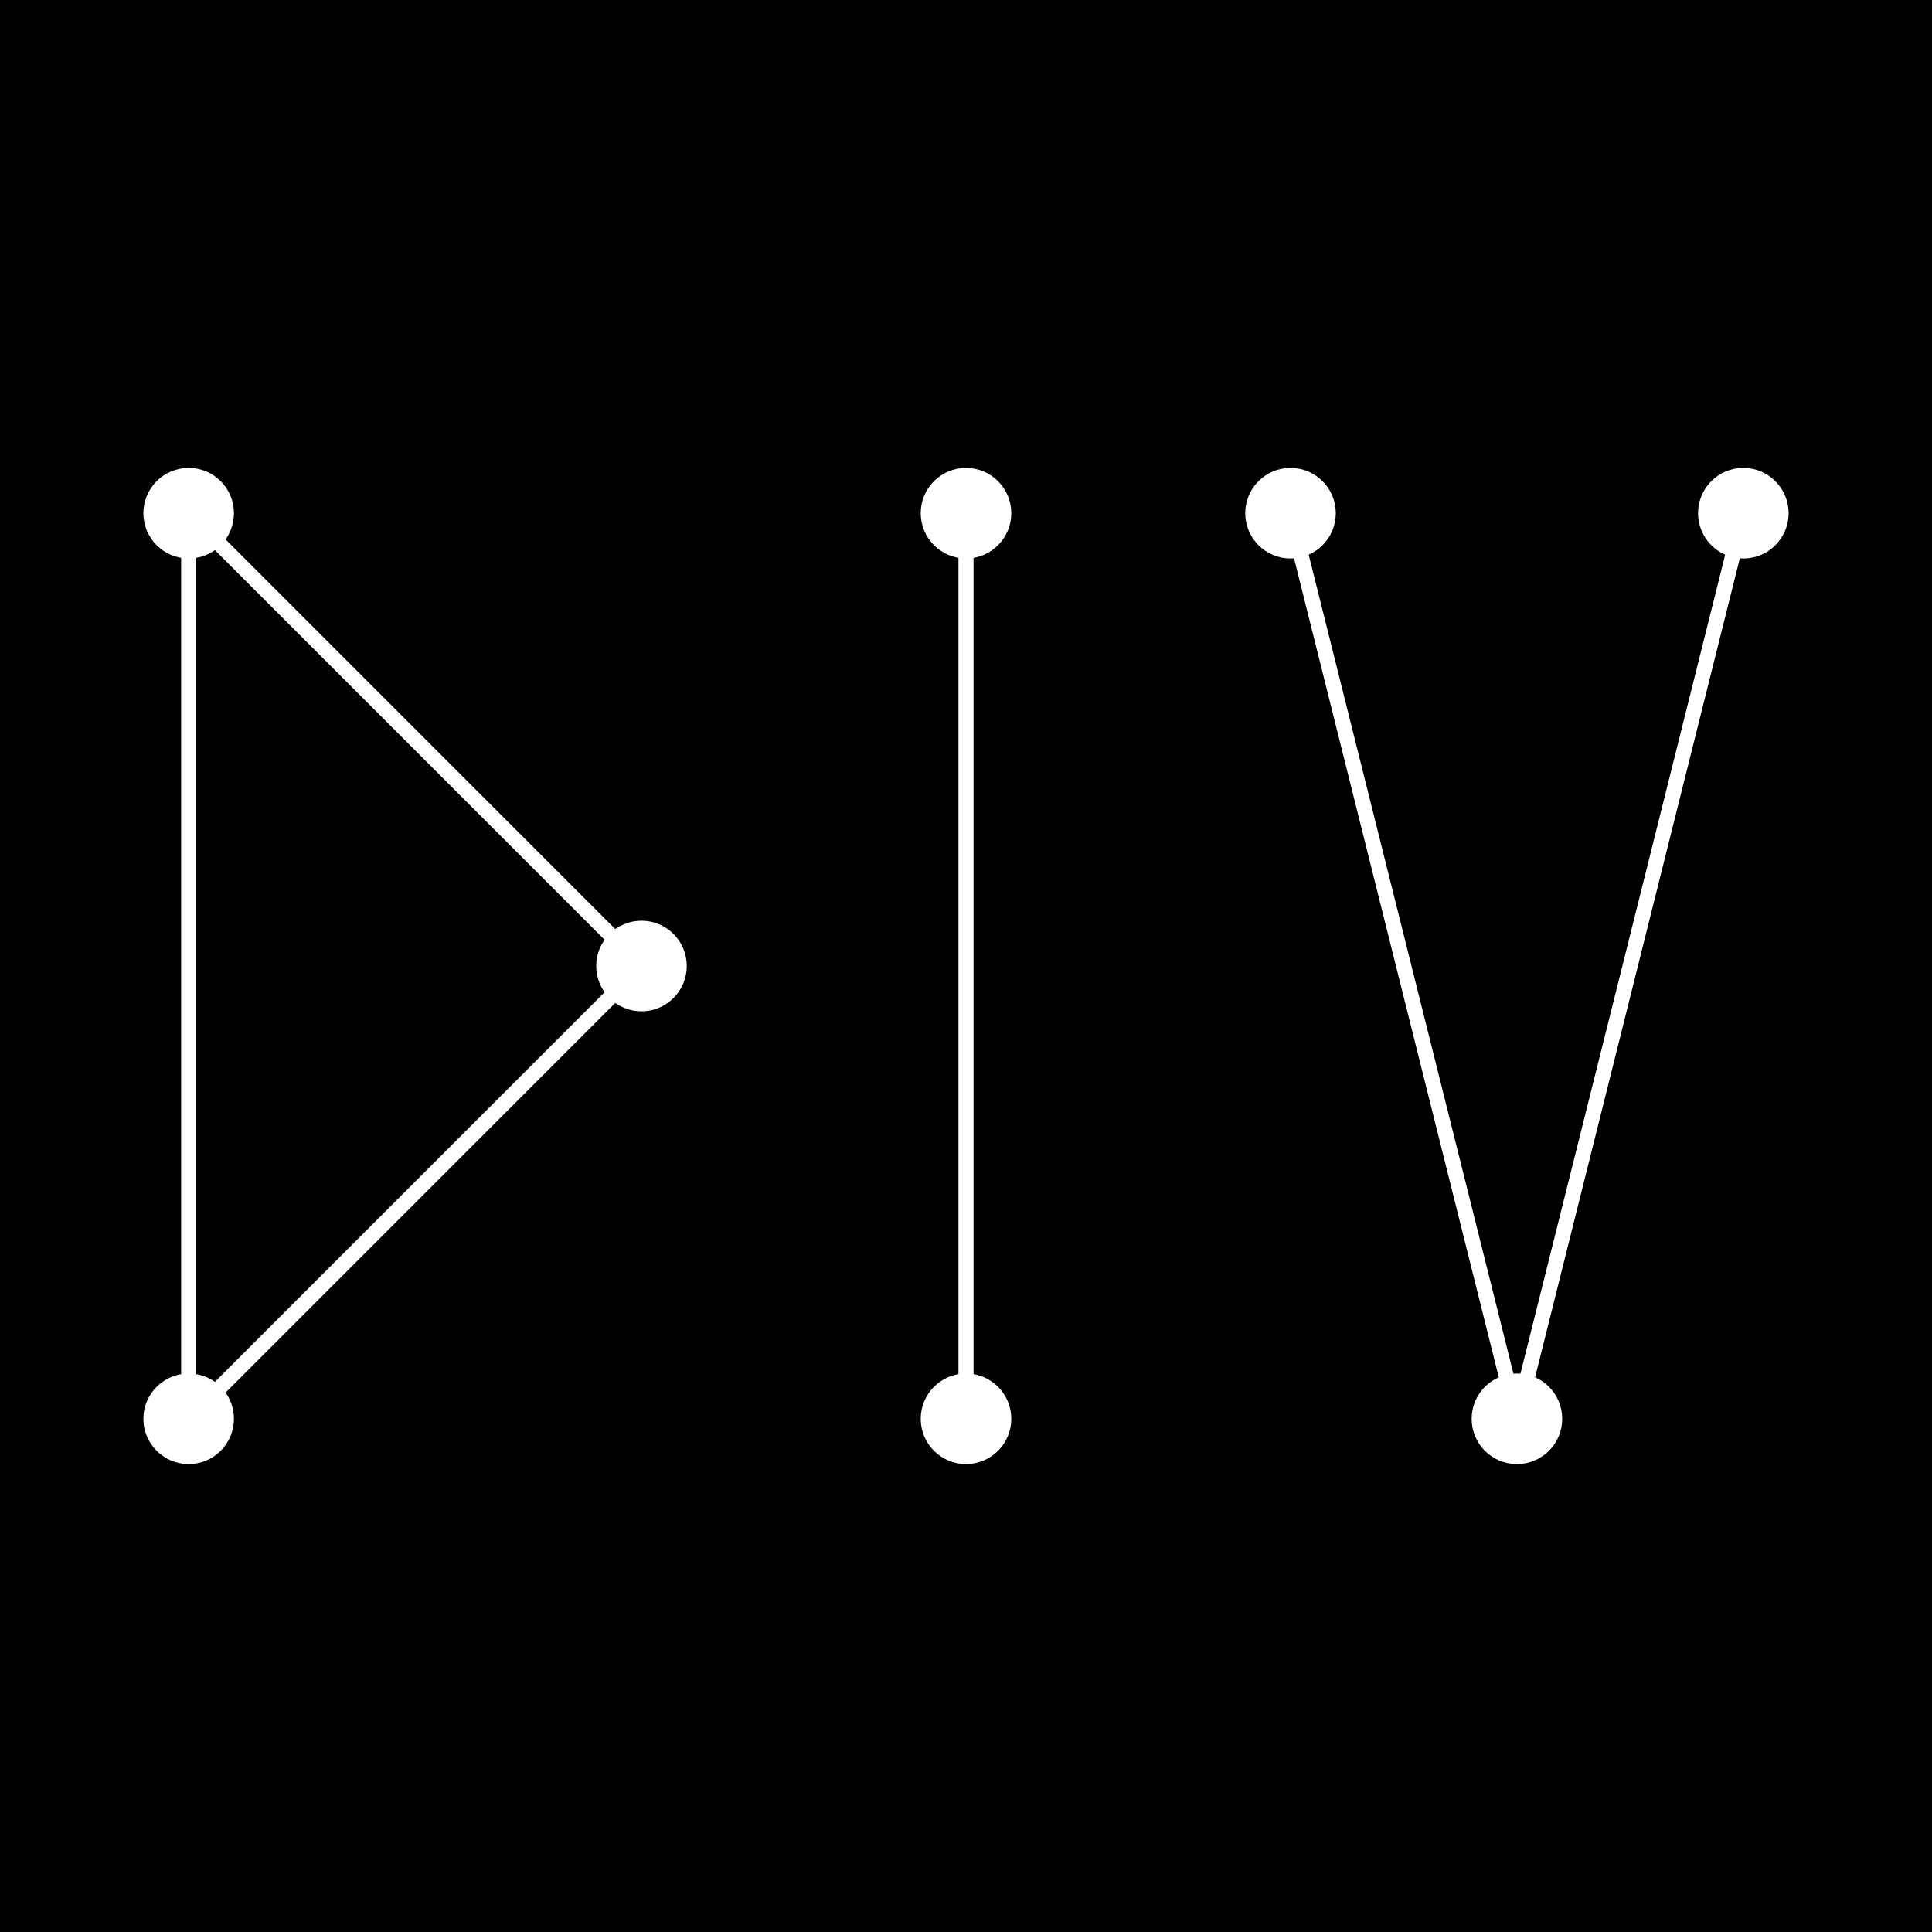
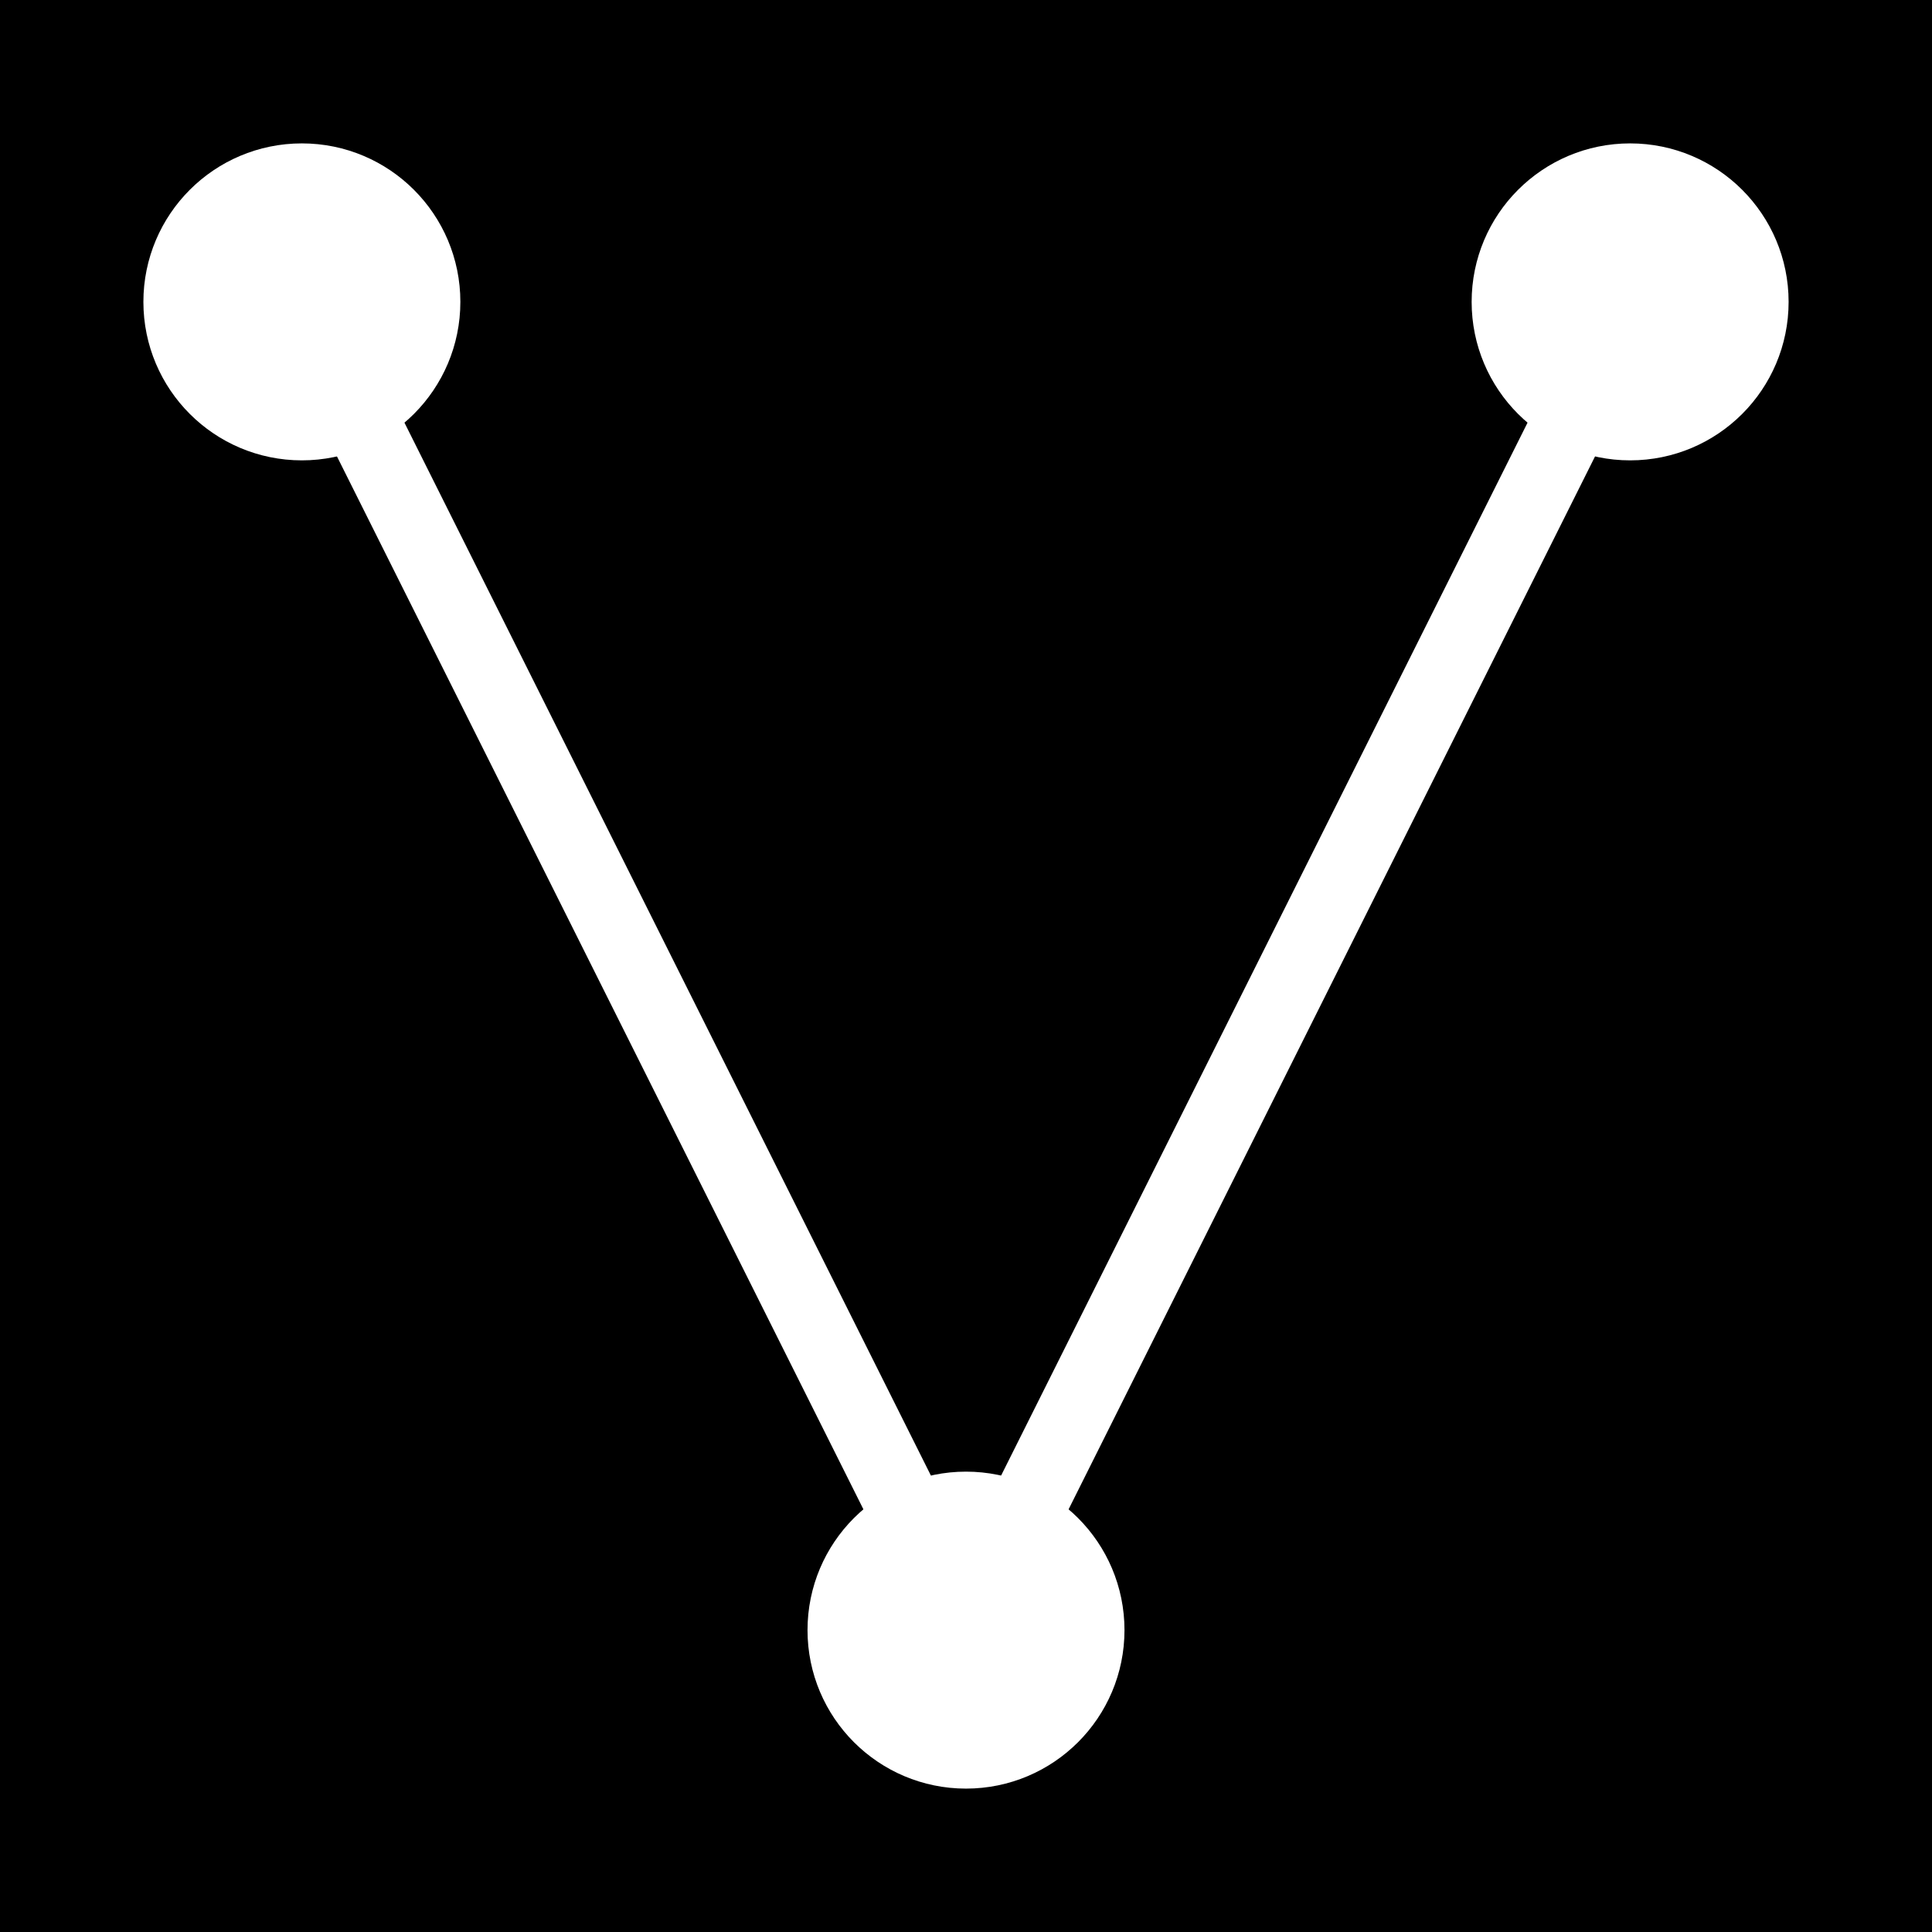
- <svg xmlns="http://www.w3.org/2000/svg" viewBox="0 0 512 512" width="512" height="512">
-   <rect width="512" height="512" fill="#000000" />
-   <g stroke="white" stroke-width="4" fill="white">
-     <line x1="50" y1="136" x2="50" y2="376" />
-     <line x1="50" y1="136" x2="170" y2="256" />
-     <line x1="50" y1="376" x2="170" y2="256" />
-     <circle cx="50" cy="136" r="10" />
-     <circle cx="50" cy="376" r="10" />
-     <circle cx="170" cy="256" r="10" />
-     <line x1="256" y1="136" x2="256" y2="376" />
-     <circle cx="256" cy="136" r="10" />
-     <circle cx="256" cy="376" r="10" />
-     <line x1="342" y1="136" x2="402" y2="376" />
-     <line x1="462" y1="136" x2="402" y2="376" />
-     <circle cx="342" cy="136" r="10" />
-     <circle cx="462" cy="136" r="10" />
-     <circle cx="402" cy="376" r="10" />
+ <svg xmlns="http://www.w3.org/2000/svg" viewBox="0 0 128 128" width="128" height="128">
+   <rect width="128" height="128" fill="#000000" />
+   <g stroke="white" stroke-width="5" fill="white">
+     <line x1="20" y1="20" x2="64" y2="108" />
+     <line x1="108" y1="20" x2="64" y2="108" />
+     <circle cx="20" cy="20" r="8" />
+     <circle cx="108" cy="20" r="8" />
+     <circle cx="64" cy="108" r="8" />
  </g>
</svg>
